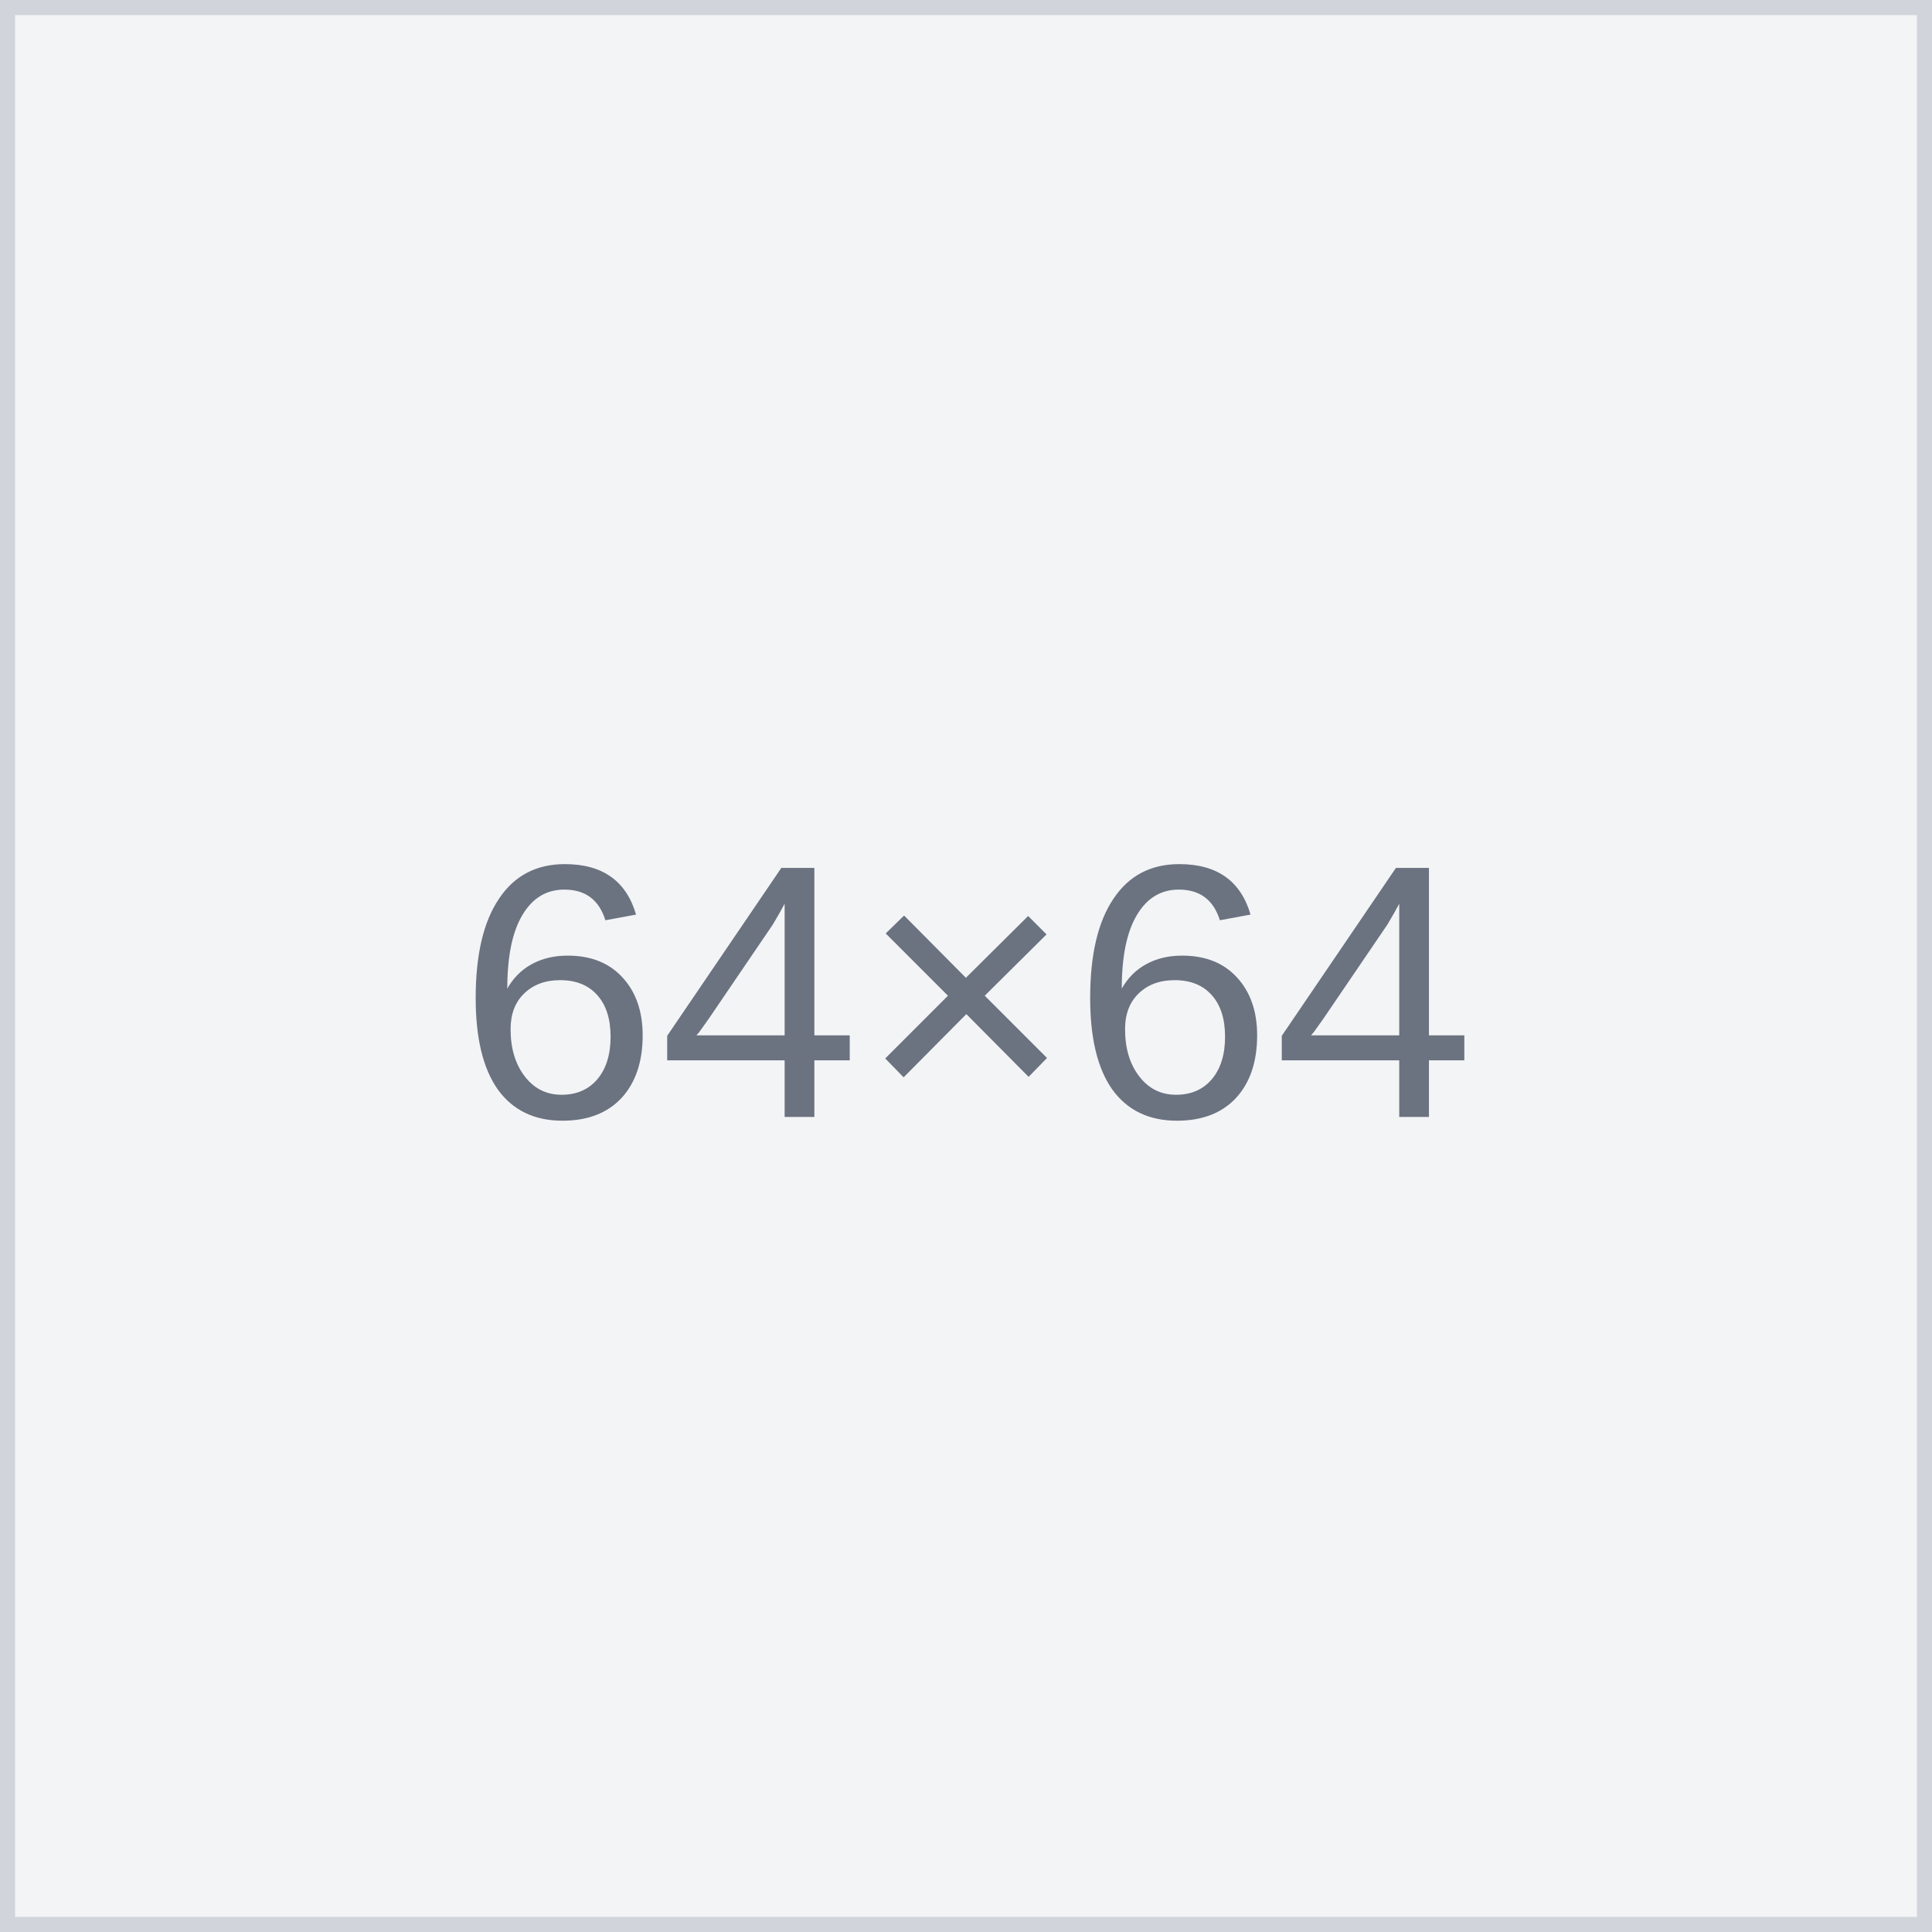
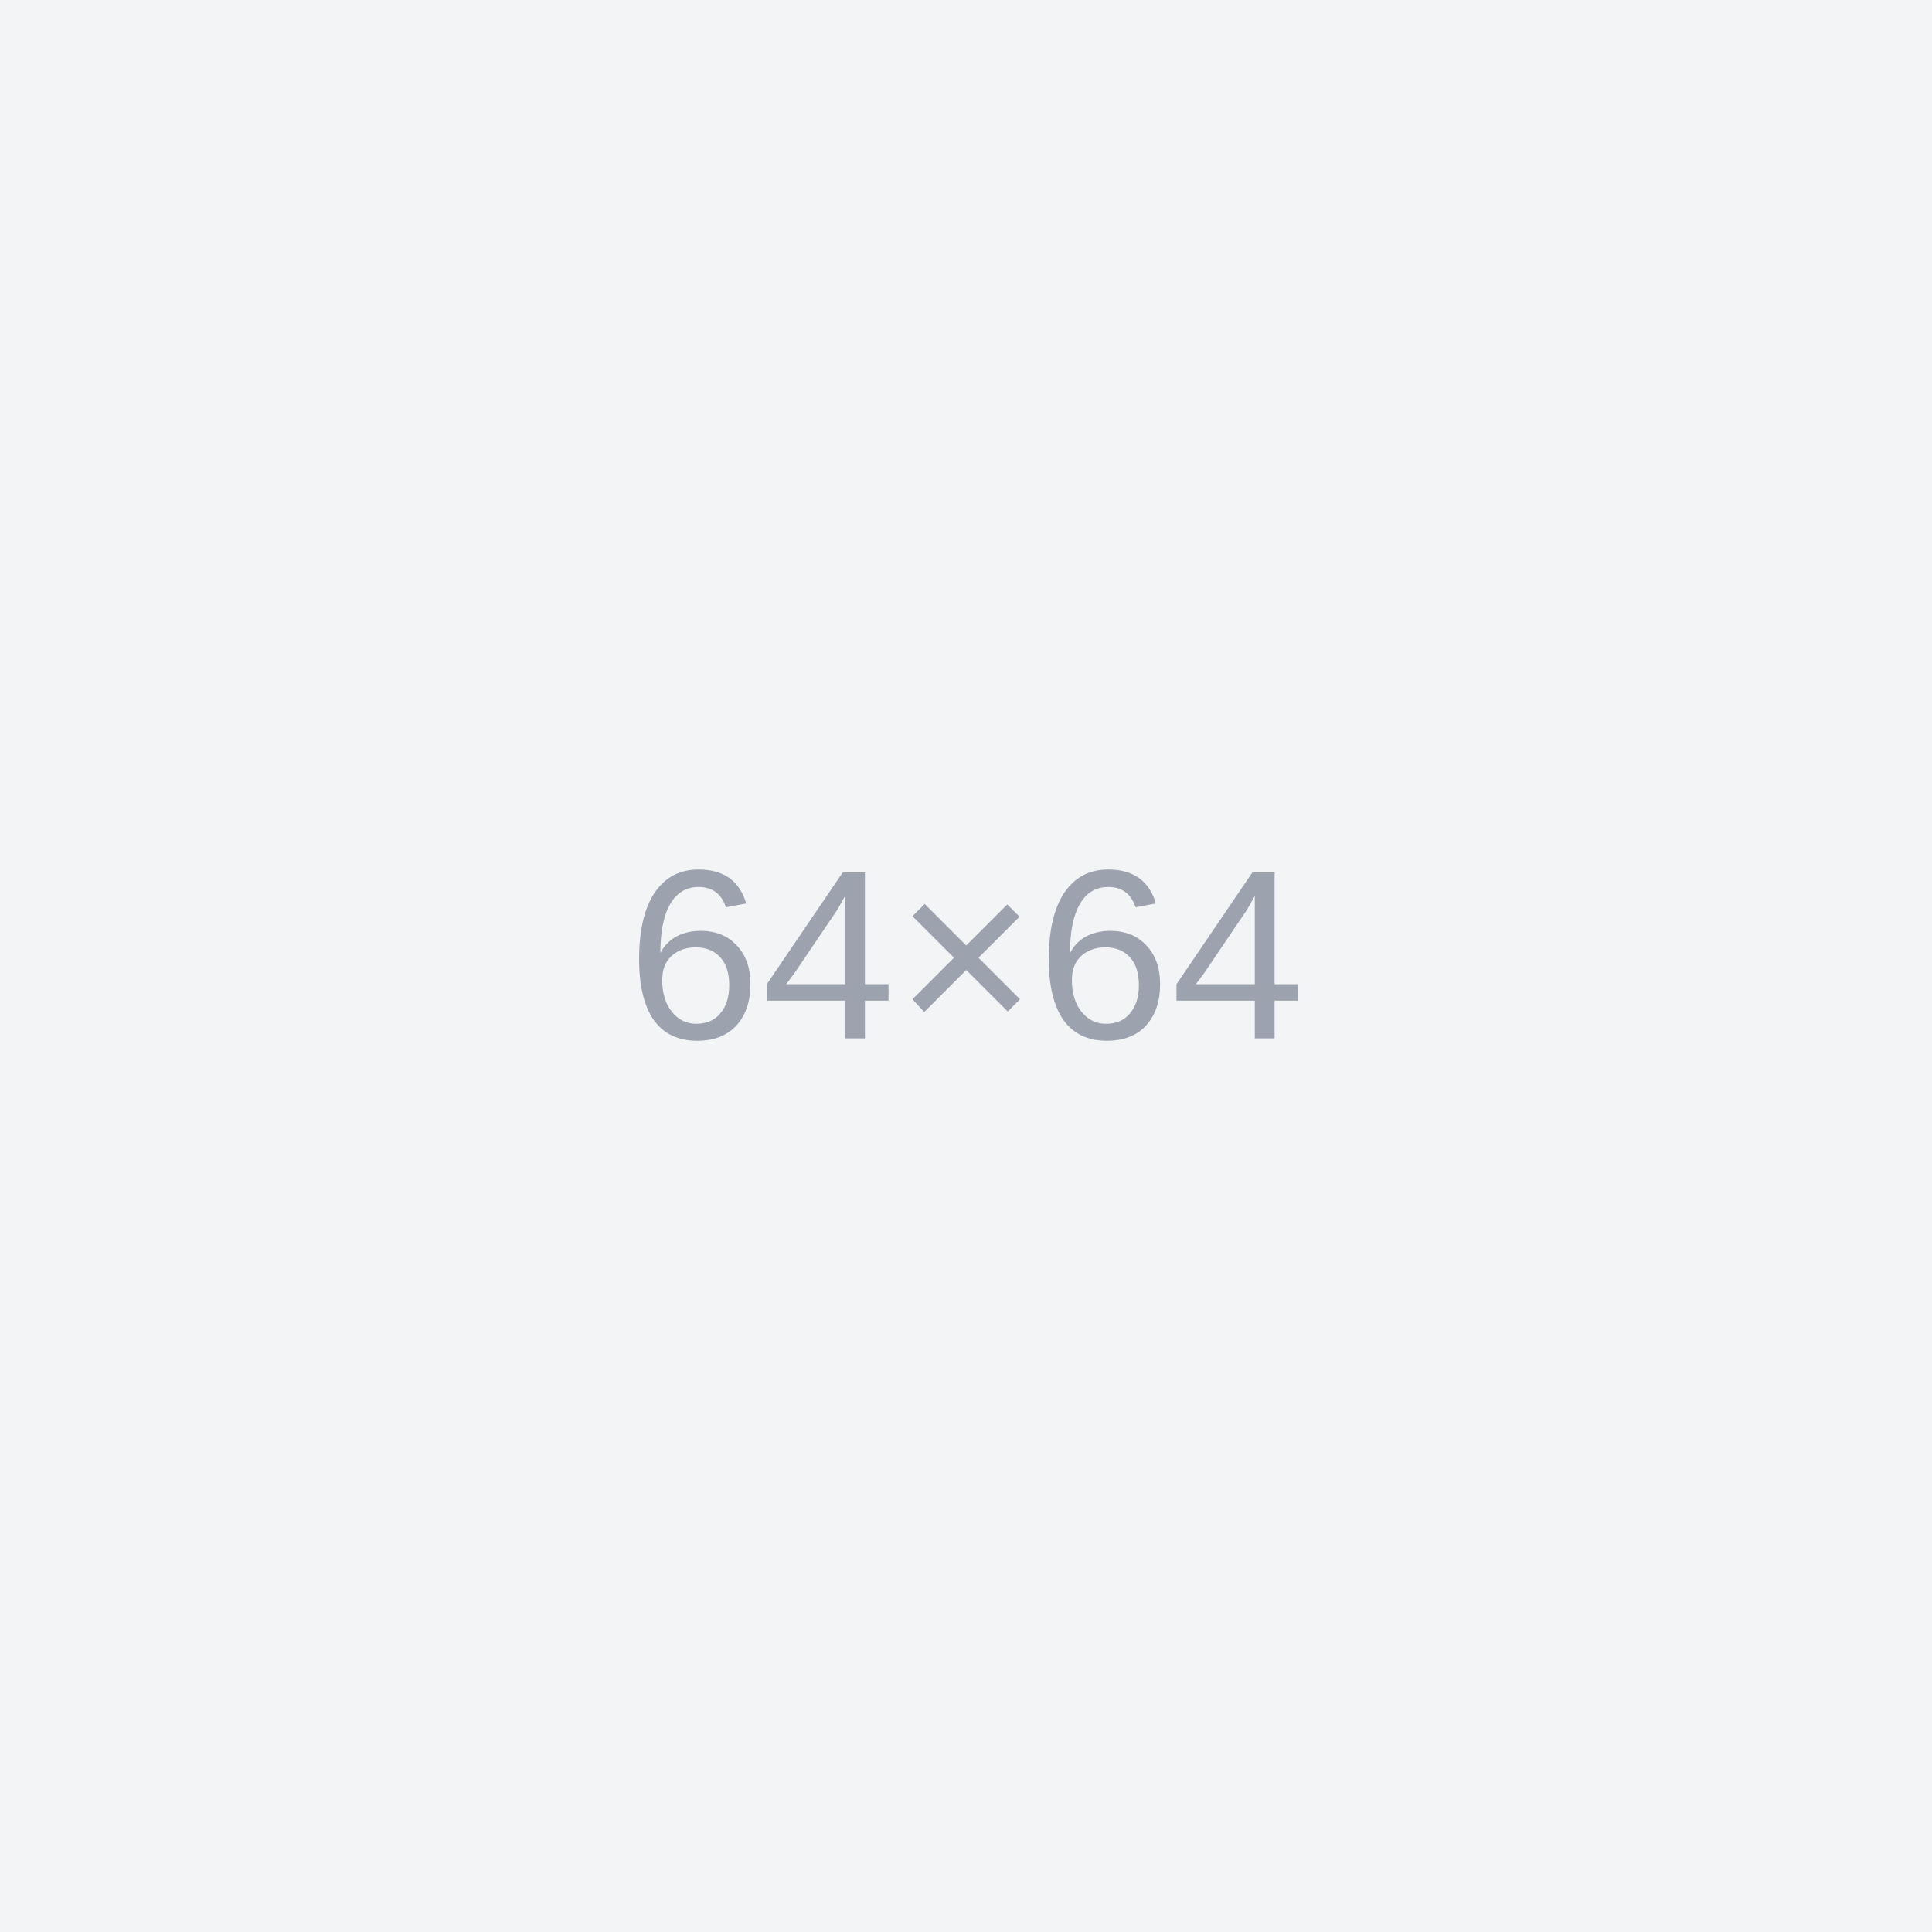
- <svg xmlns="http://www.w3.org/2000/svg" width="64" height="64" viewBox="0 0 64 64">
-   <rect width="64" height="64" fill="#f3f4f6" stroke="#d1d5db" stroke-width="1" />
-   <text x="32" y="37" font-family="Arial, sans-serif" font-size="12" fill="#6b7280" text-anchor="middle">64×64</text>
+ <svg xmlns="http://www.w3.org/2000/svg" width="64" height="64">
+   <rect width="100%" height="100%" fill="#f3f4f6" />
+   <text x="50%" y="50%" font-family="Arial, sans-serif" font-size="8" fill="#9ca3af" text-anchor="middle" dy=".3em">64×64</text>
</svg>
